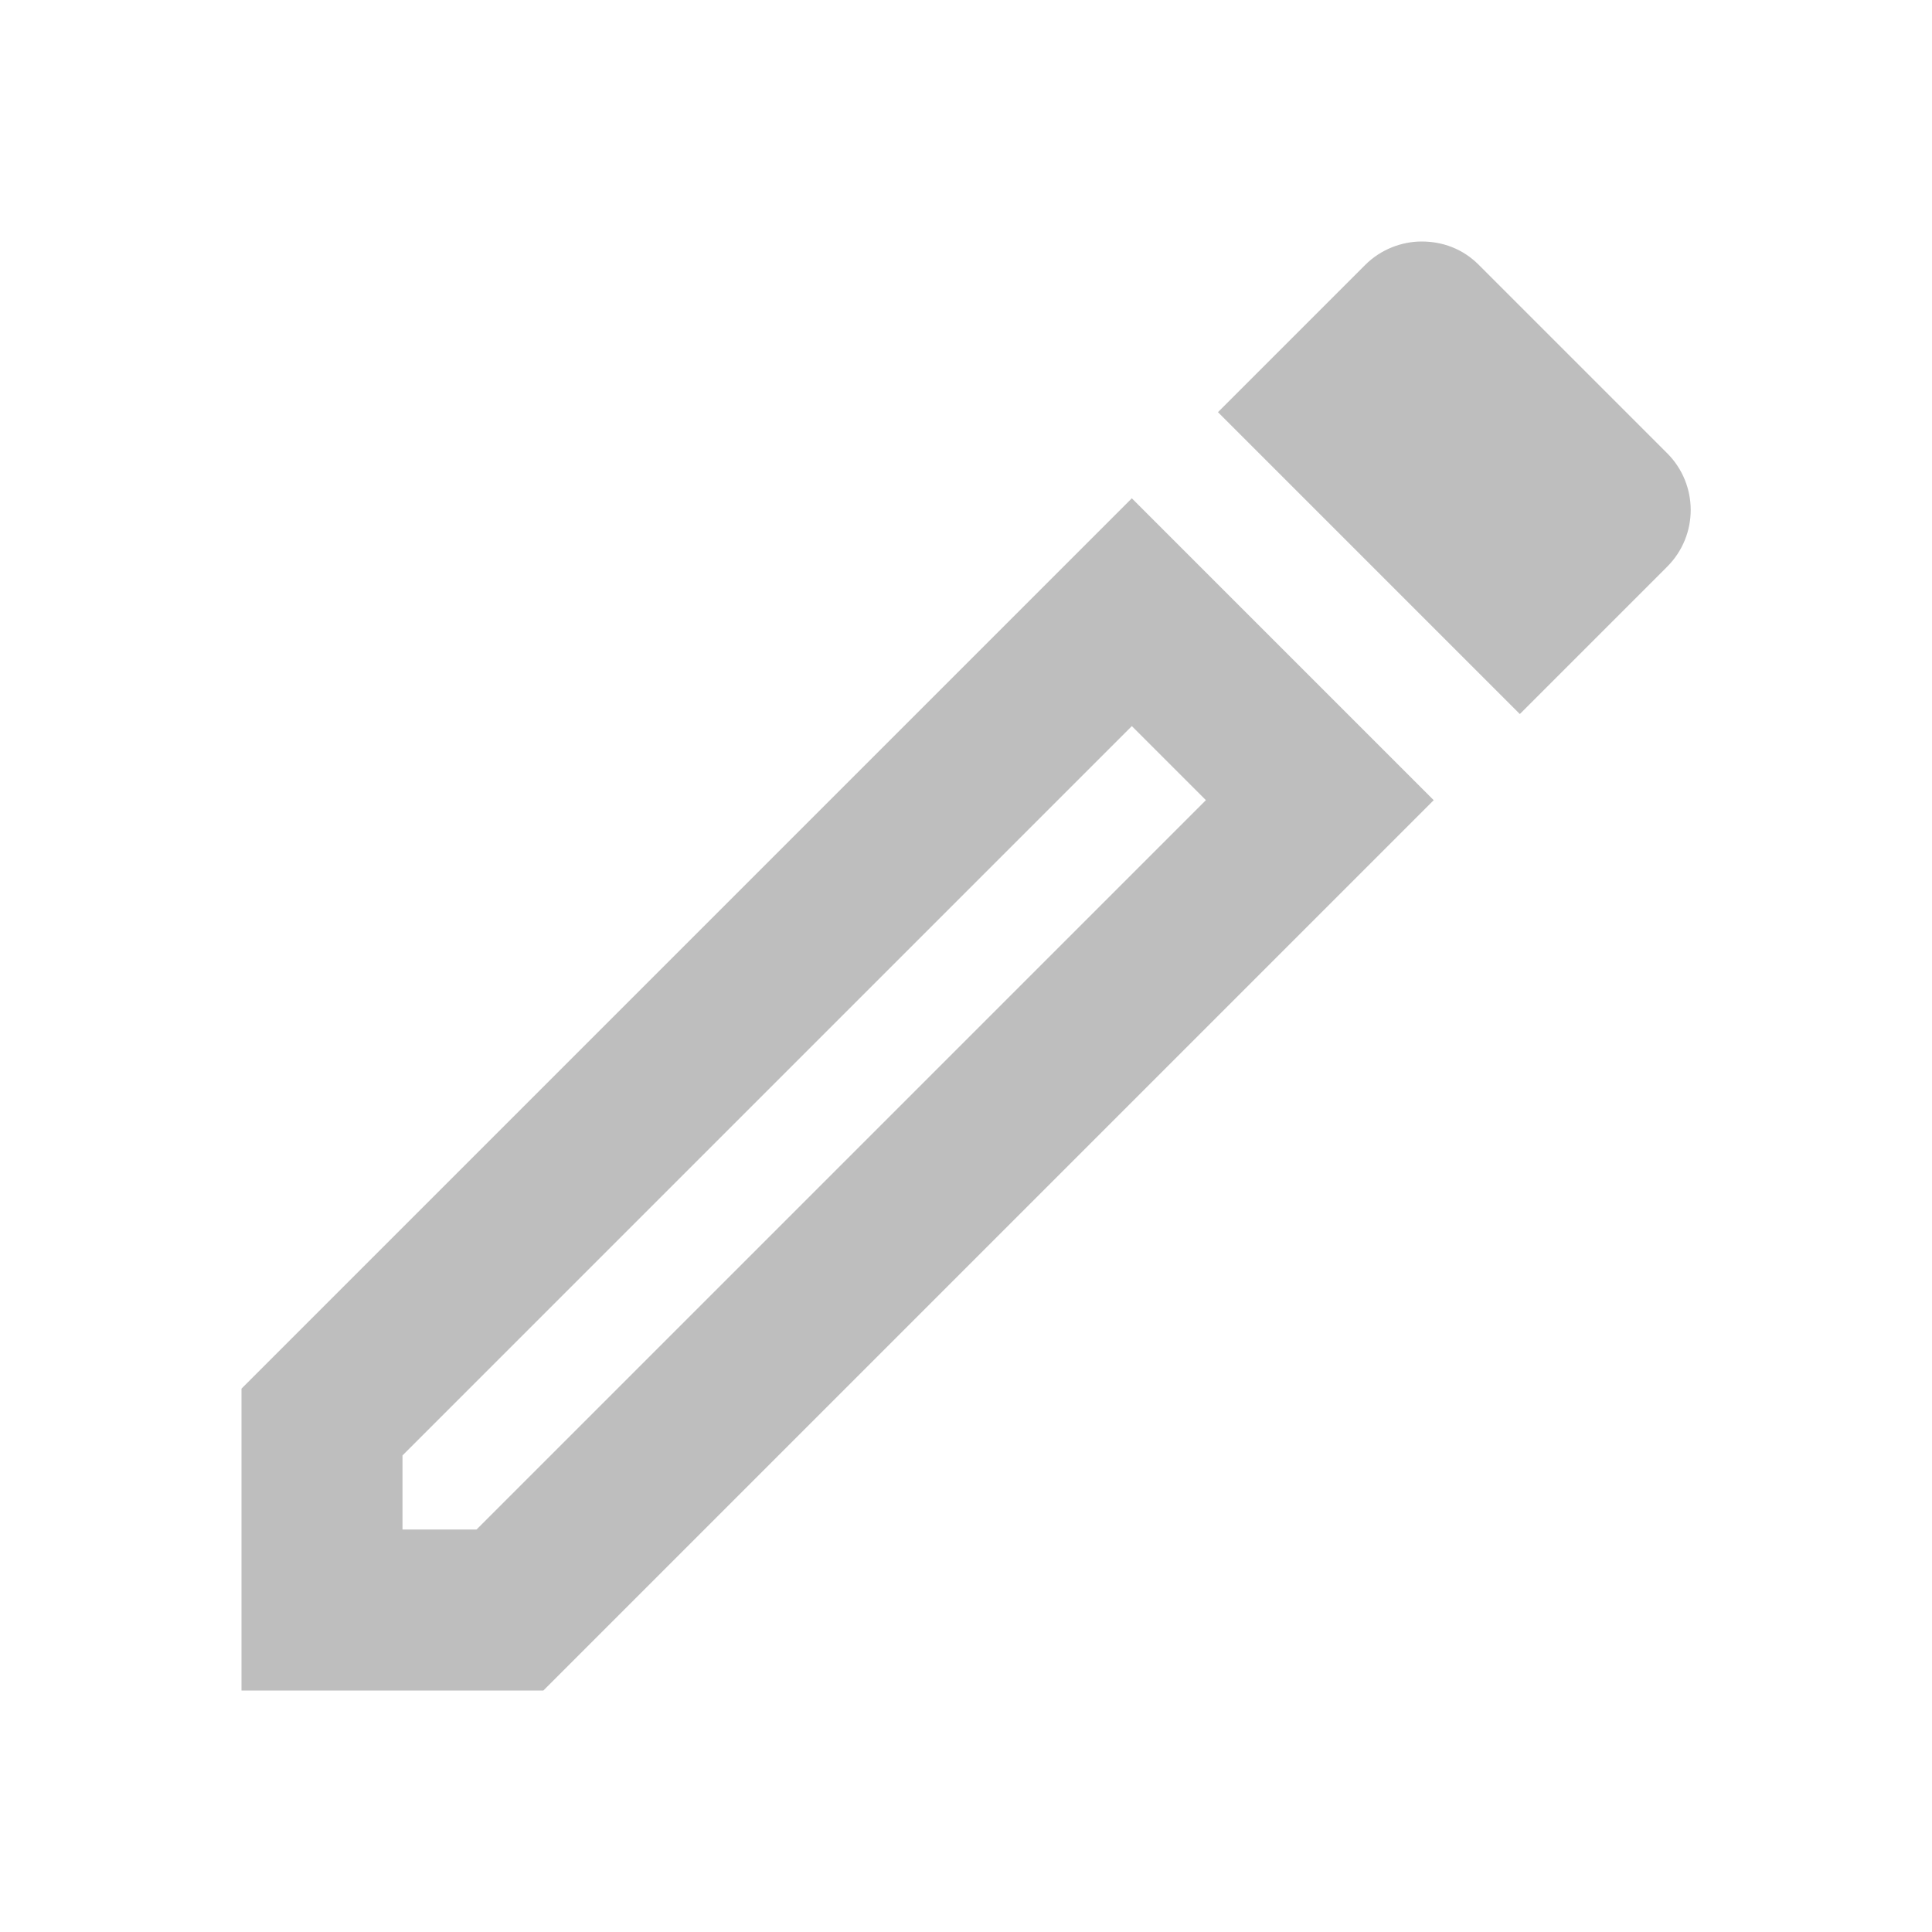
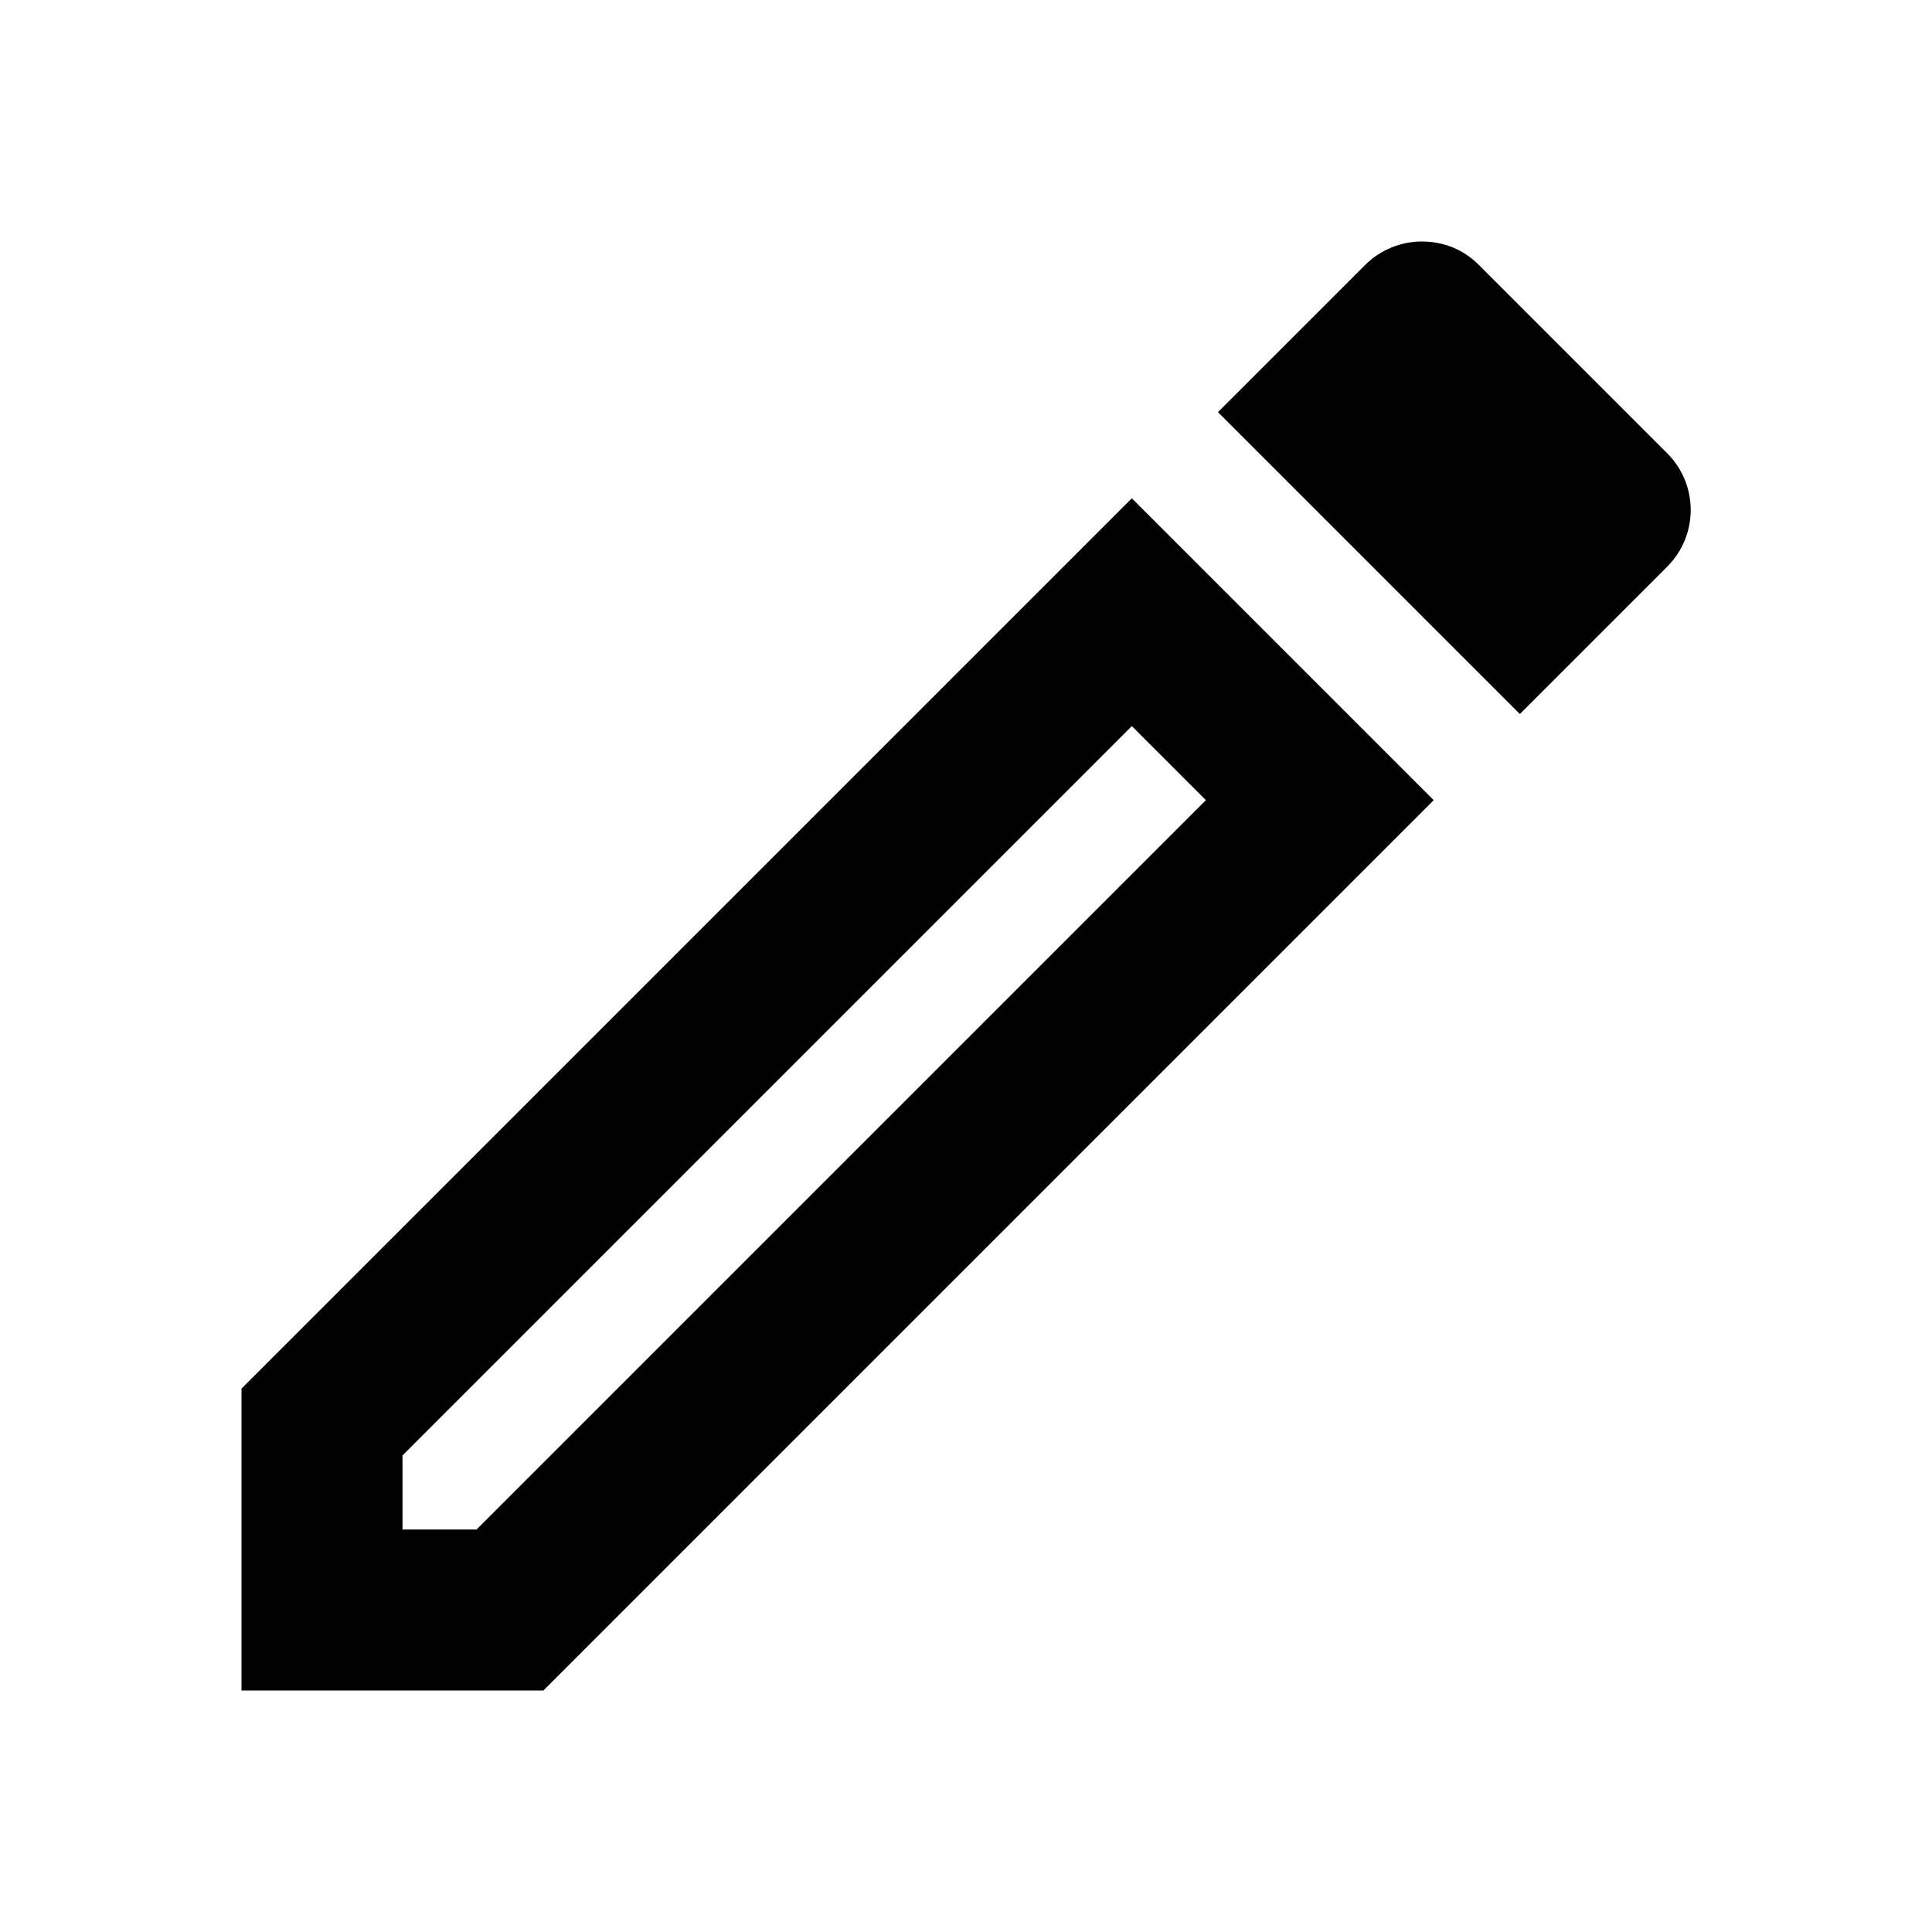
<svg xmlns="http://www.w3.org/2000/svg" height="24" viewBox="0 0 24 24" width="24">
-   <path fill="#bebebe" d="M14.06 9.02l.92.92L5.92 19H5v-.92l9.06-9.06M17.66 3c-.25 0-.51.1-.7.29l-1.83 1.83 3.75 3.75 1.83-1.83c.39-.39.39-1.02 0-1.41l-2.34-2.34c-.2-.2-.45-.29-.71-.29zm-3.6 3.19L3 17.25V21h3.75L17.81 9.94l-3.75-3.75z" />
+   <path fill="currentColor" d="M14.06 9.02l.92.92L5.92 19H5v-.92l9.06-9.06M17.66 3c-.25 0-.51.1-.7.29l-1.83 1.83 3.75 3.75 1.83-1.83c.39-.39.39-1.02 0-1.41l-2.34-2.34c-.2-.2-.45-.29-.71-.29zm-3.6 3.19L3 17.25V21h3.75L17.81 9.94l-3.75-3.75z" />
</svg>
